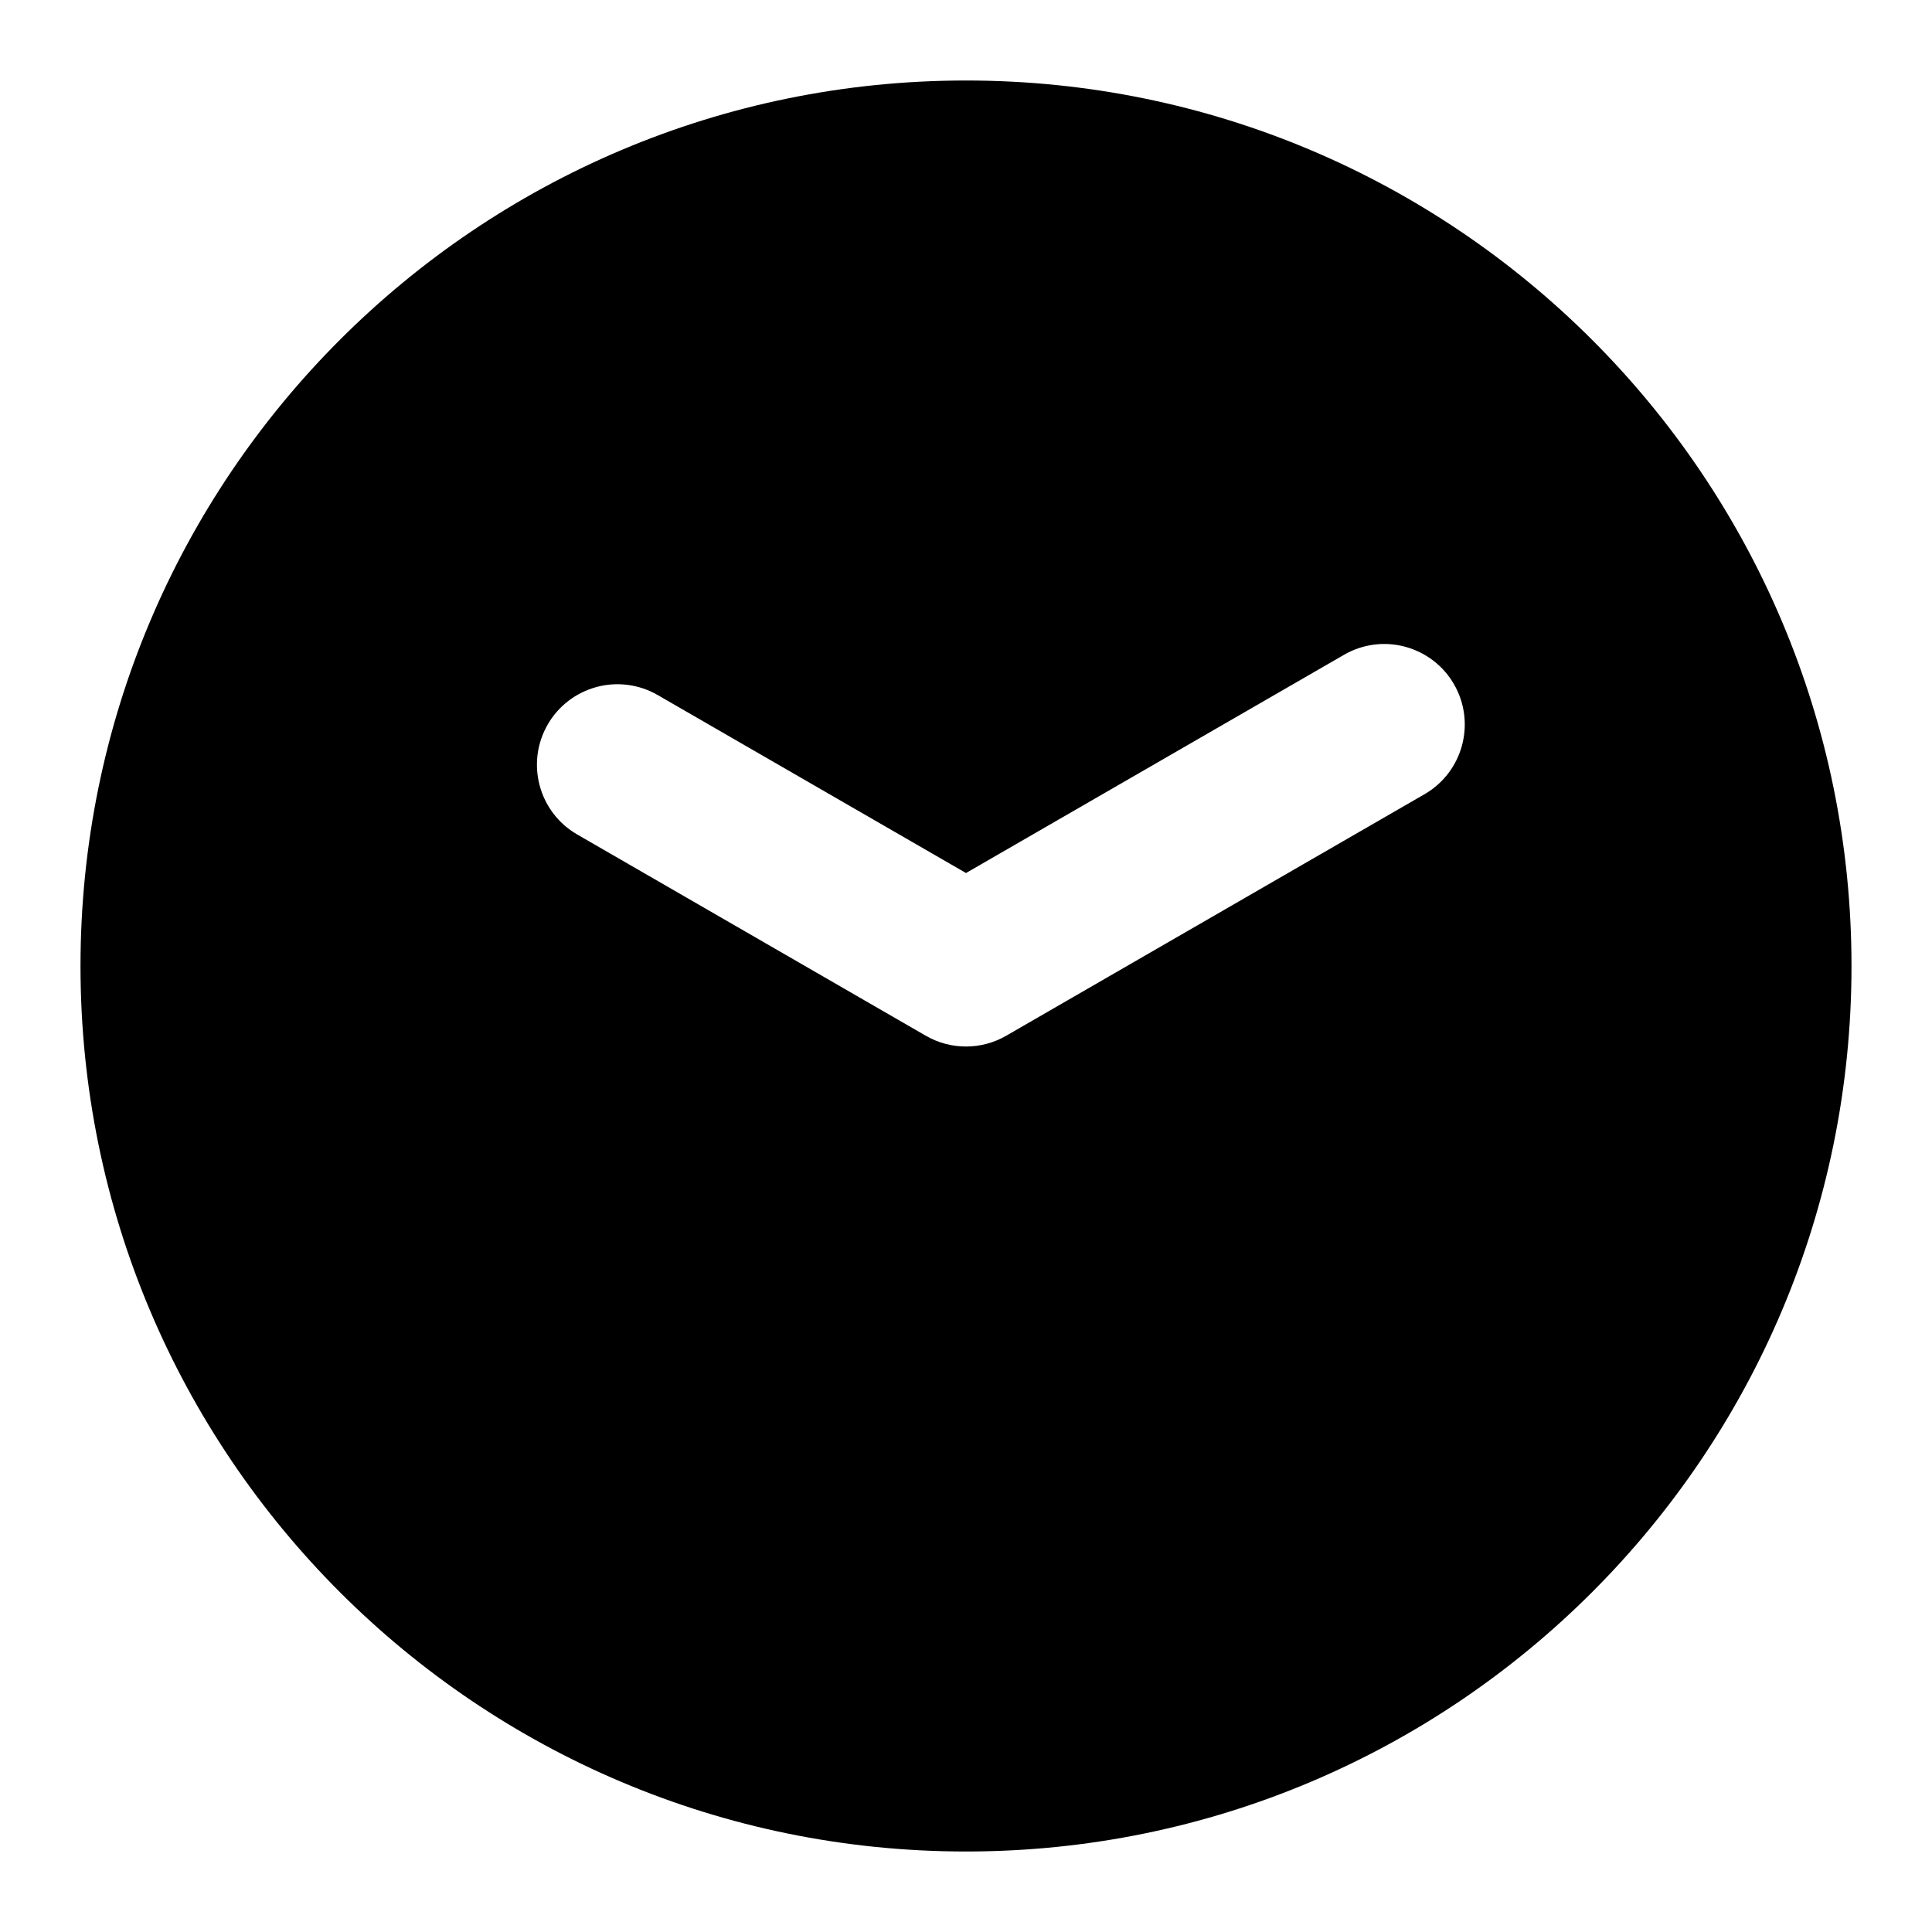
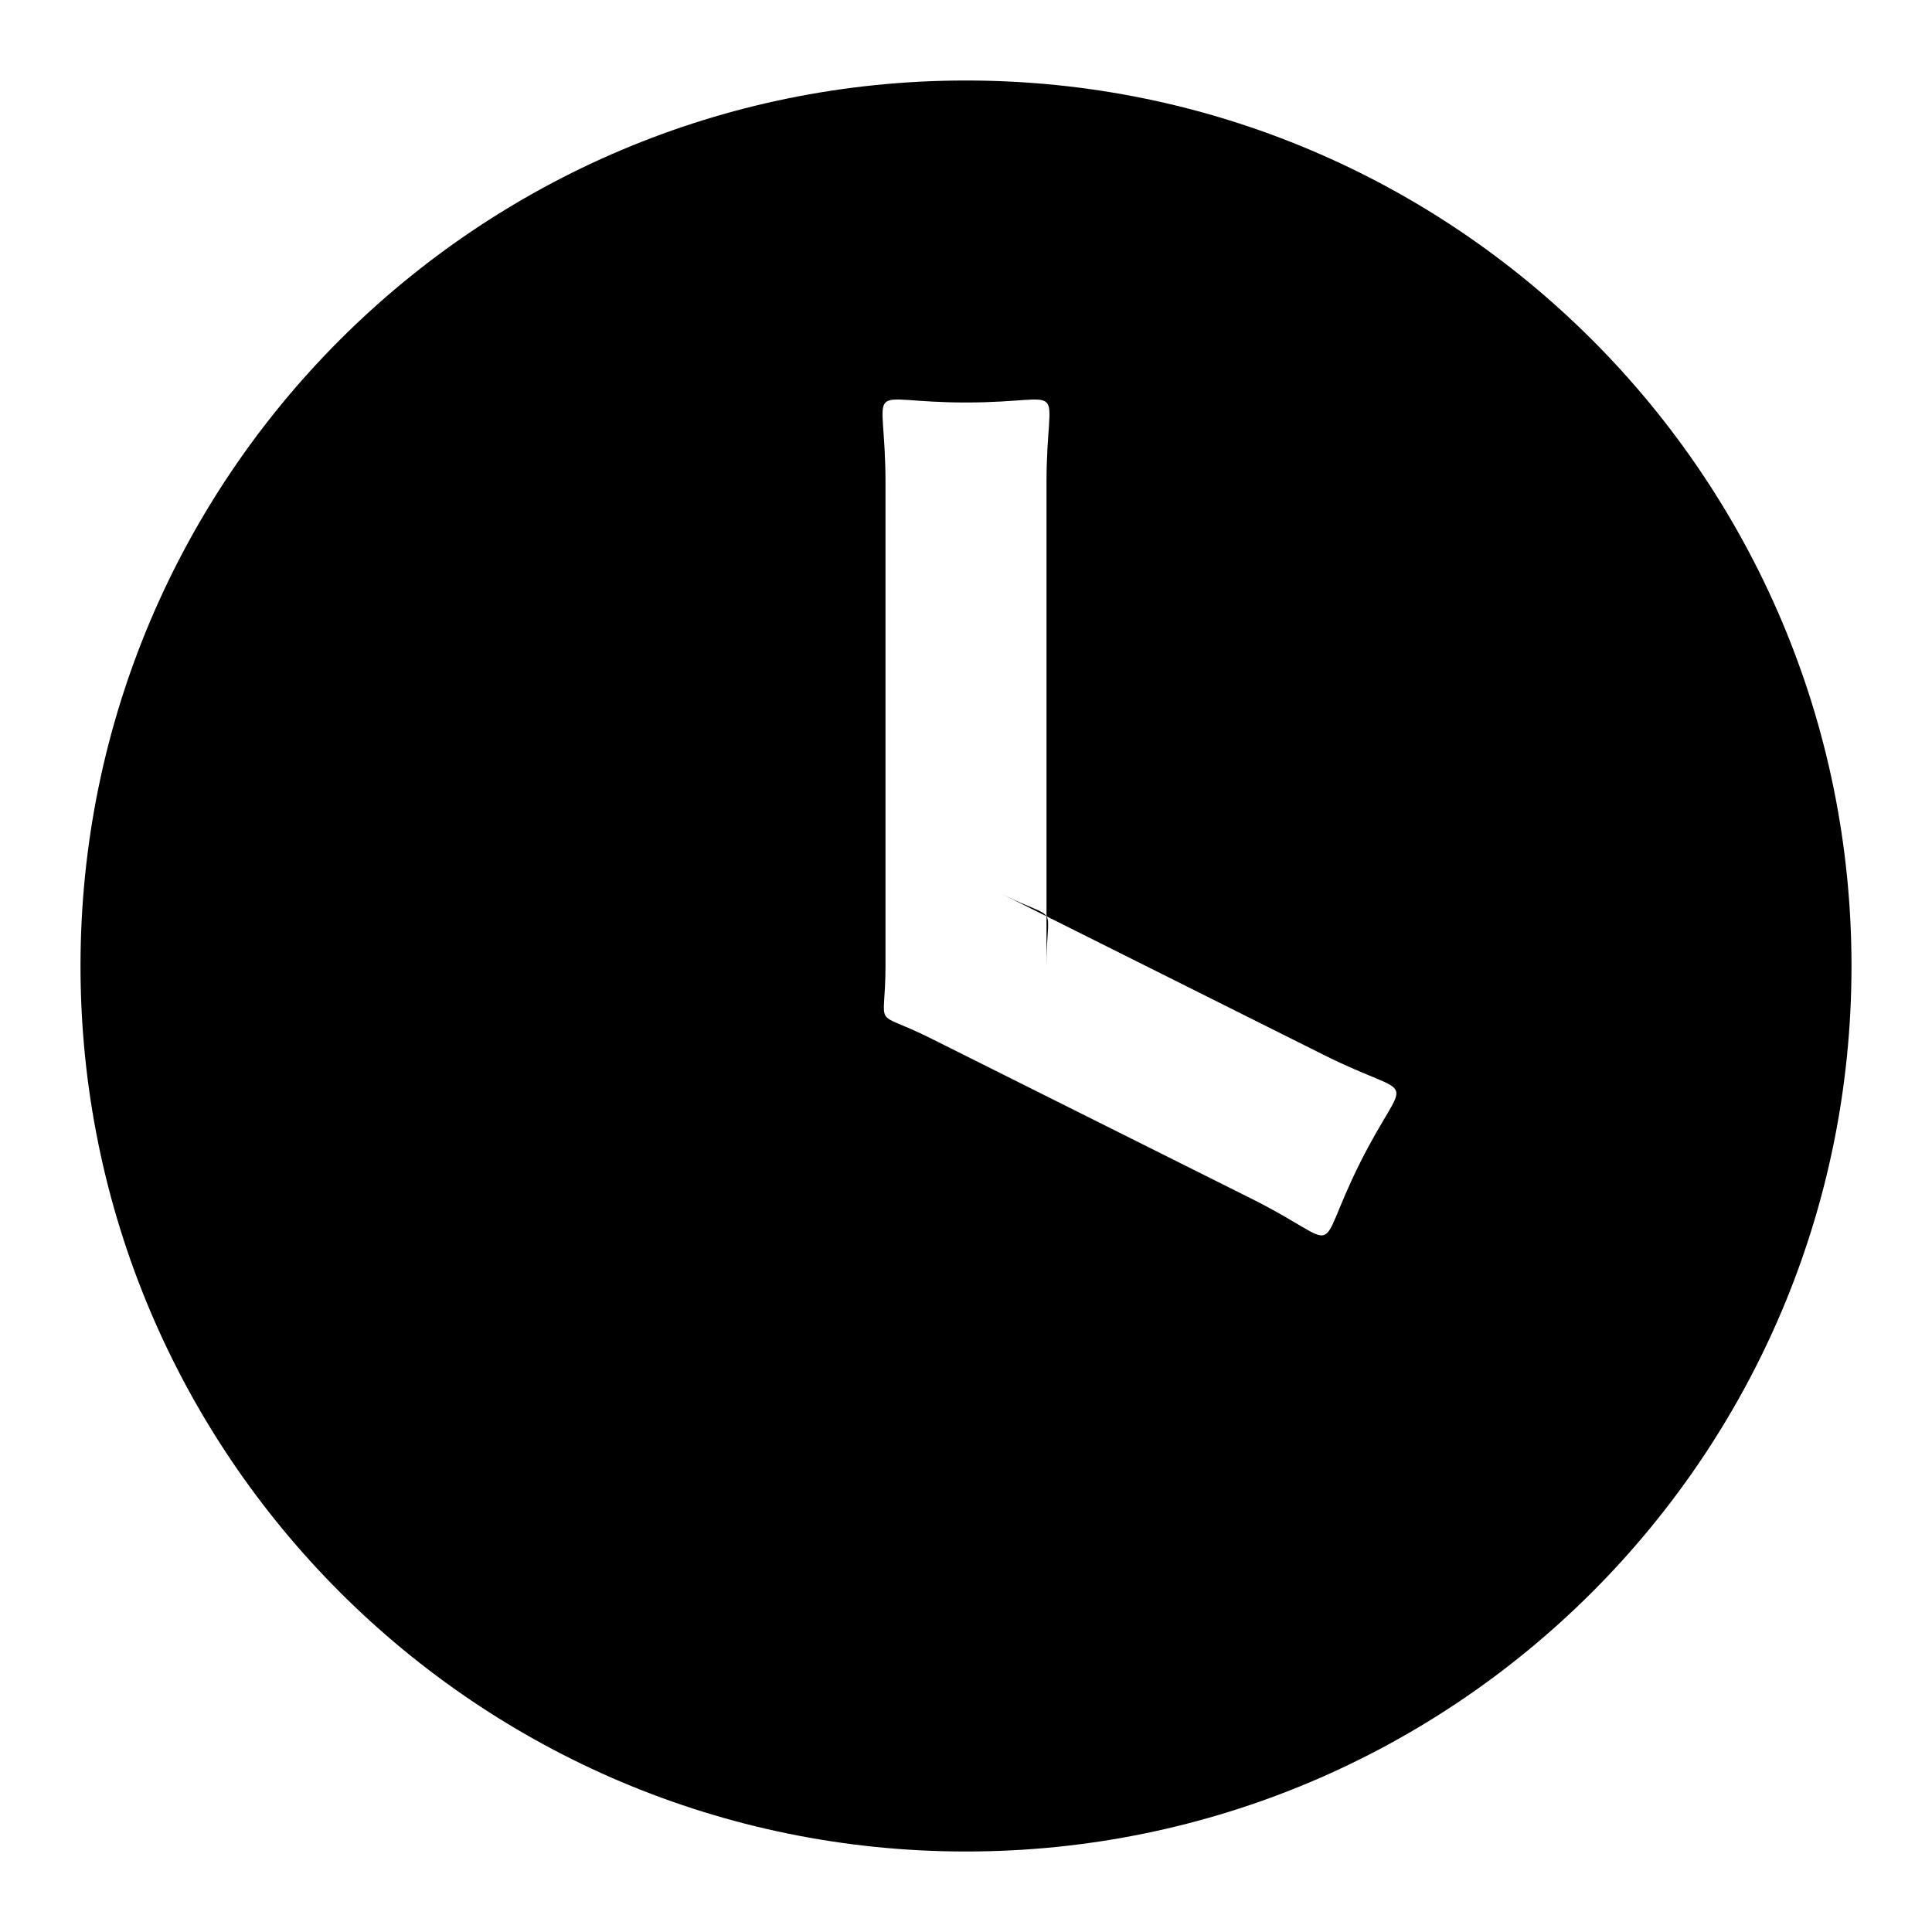
<svg xmlns="http://www.w3.org/2000/svg" width="24" height="24" viewBox="0 0 24 24" fill="none">
-   <path d="M12 1C18.075 1 23 5.925 23 12C23 18.075 18.075 23 12 23C5.925 23 1 18.075 1 12C1 5.925 5.925 1 12 1ZM17.696 9.866C18.174 9.59 18.338 8.978 18.062 8.5C17.93 8.27 17.711 8.103 17.455 8.034C17.199 7.965 16.926 8.001 16.696 8.134L12 10.845L8.17 8.634C7.94 8.501 7.667 8.465 7.411 8.534C7.155 8.603 6.936 8.77 6.804 9C6.528 9.478 6.692 10.09 7.17 10.366L11.5 12.866C11.809 13.045 12.191 13.045 12.5 12.866L17.696 9.866Z" fill="currentColor" fill-rule="evenodd" clip-rule="evenodd" />
+   <path d="M12 1C18.075 1 23 5.925 23 12C23 18.075 18.075 23 12 23C5.925 23 1 18.075 1 12C1 5.925 5.925 1 12 1ZM11 6C11 4.667 10.667 5 12 5C13.333 5 13 4.667 13 6L13 12C13 11.176 13.184 11.474 12.447 11.106L16.447 13.106C17.64 13.702 17.491 13.255 16.894 14.447C16.298 15.64 16.745 15.491 15.553 14.894L11.553 12.894C10.816 12.526 11 12.824 11 12Z" fill="currentColor" fill-rule="evenodd" clip-rule="evenodd" />
</svg>
